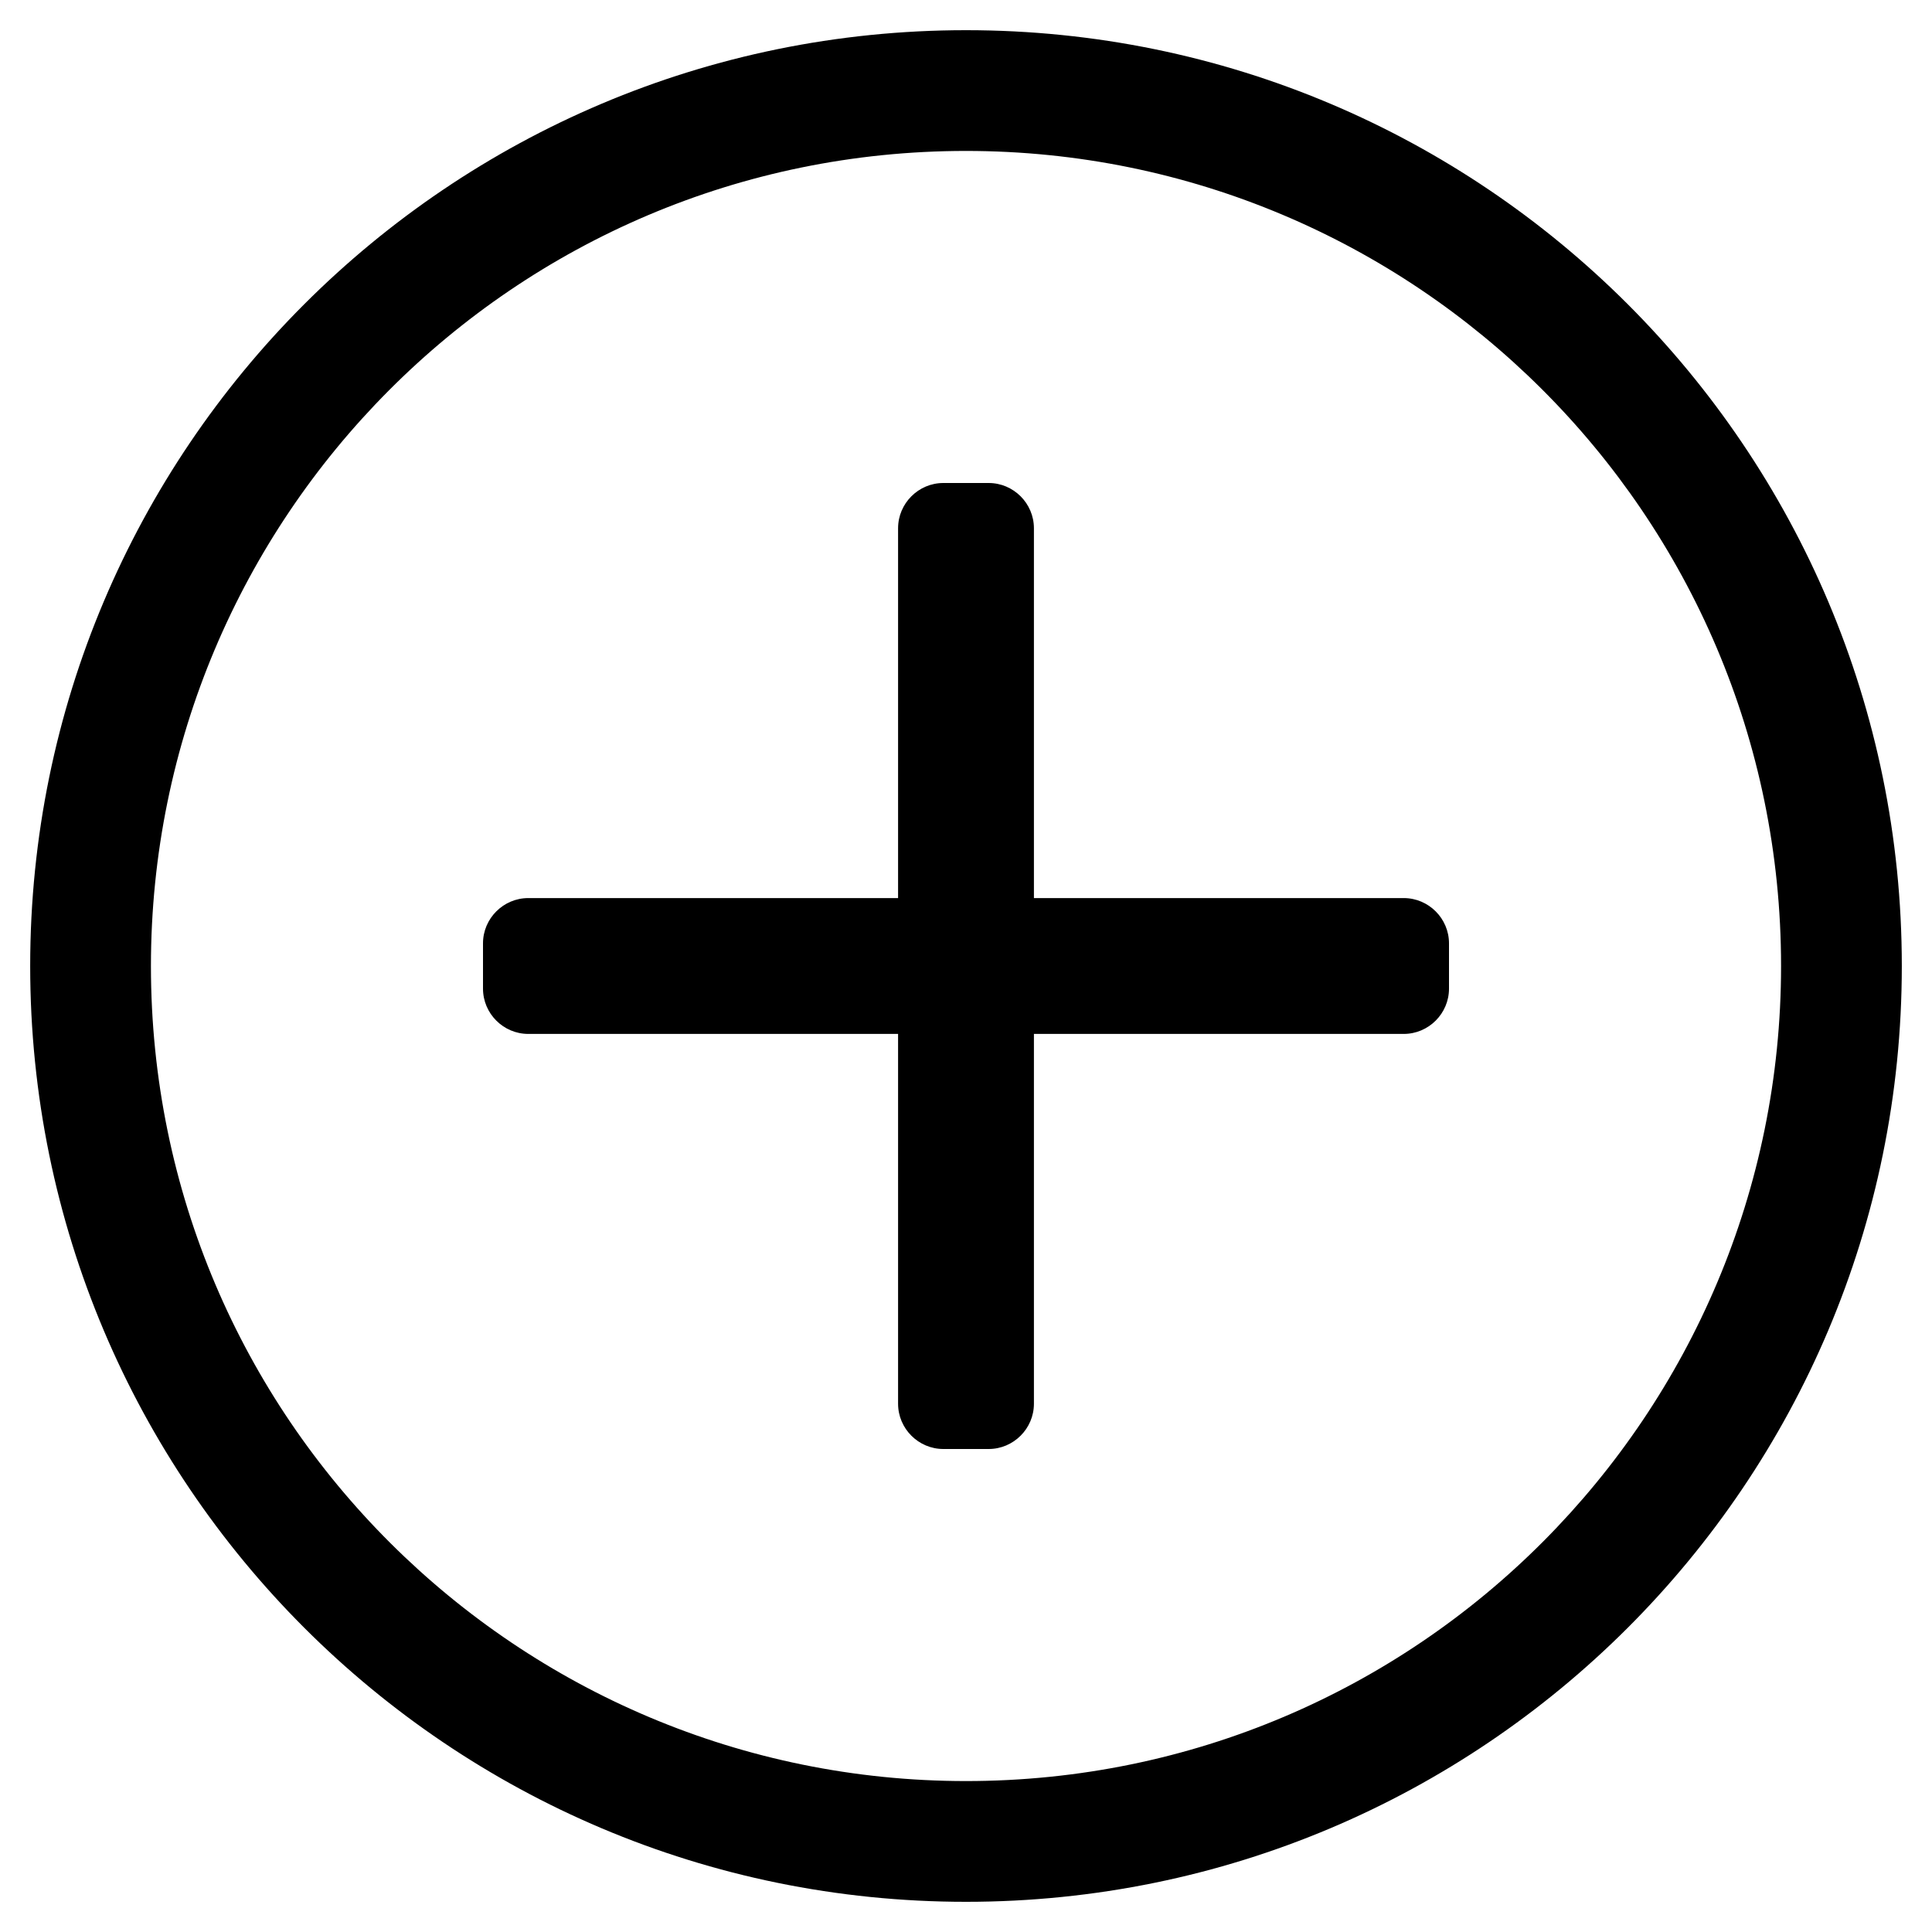
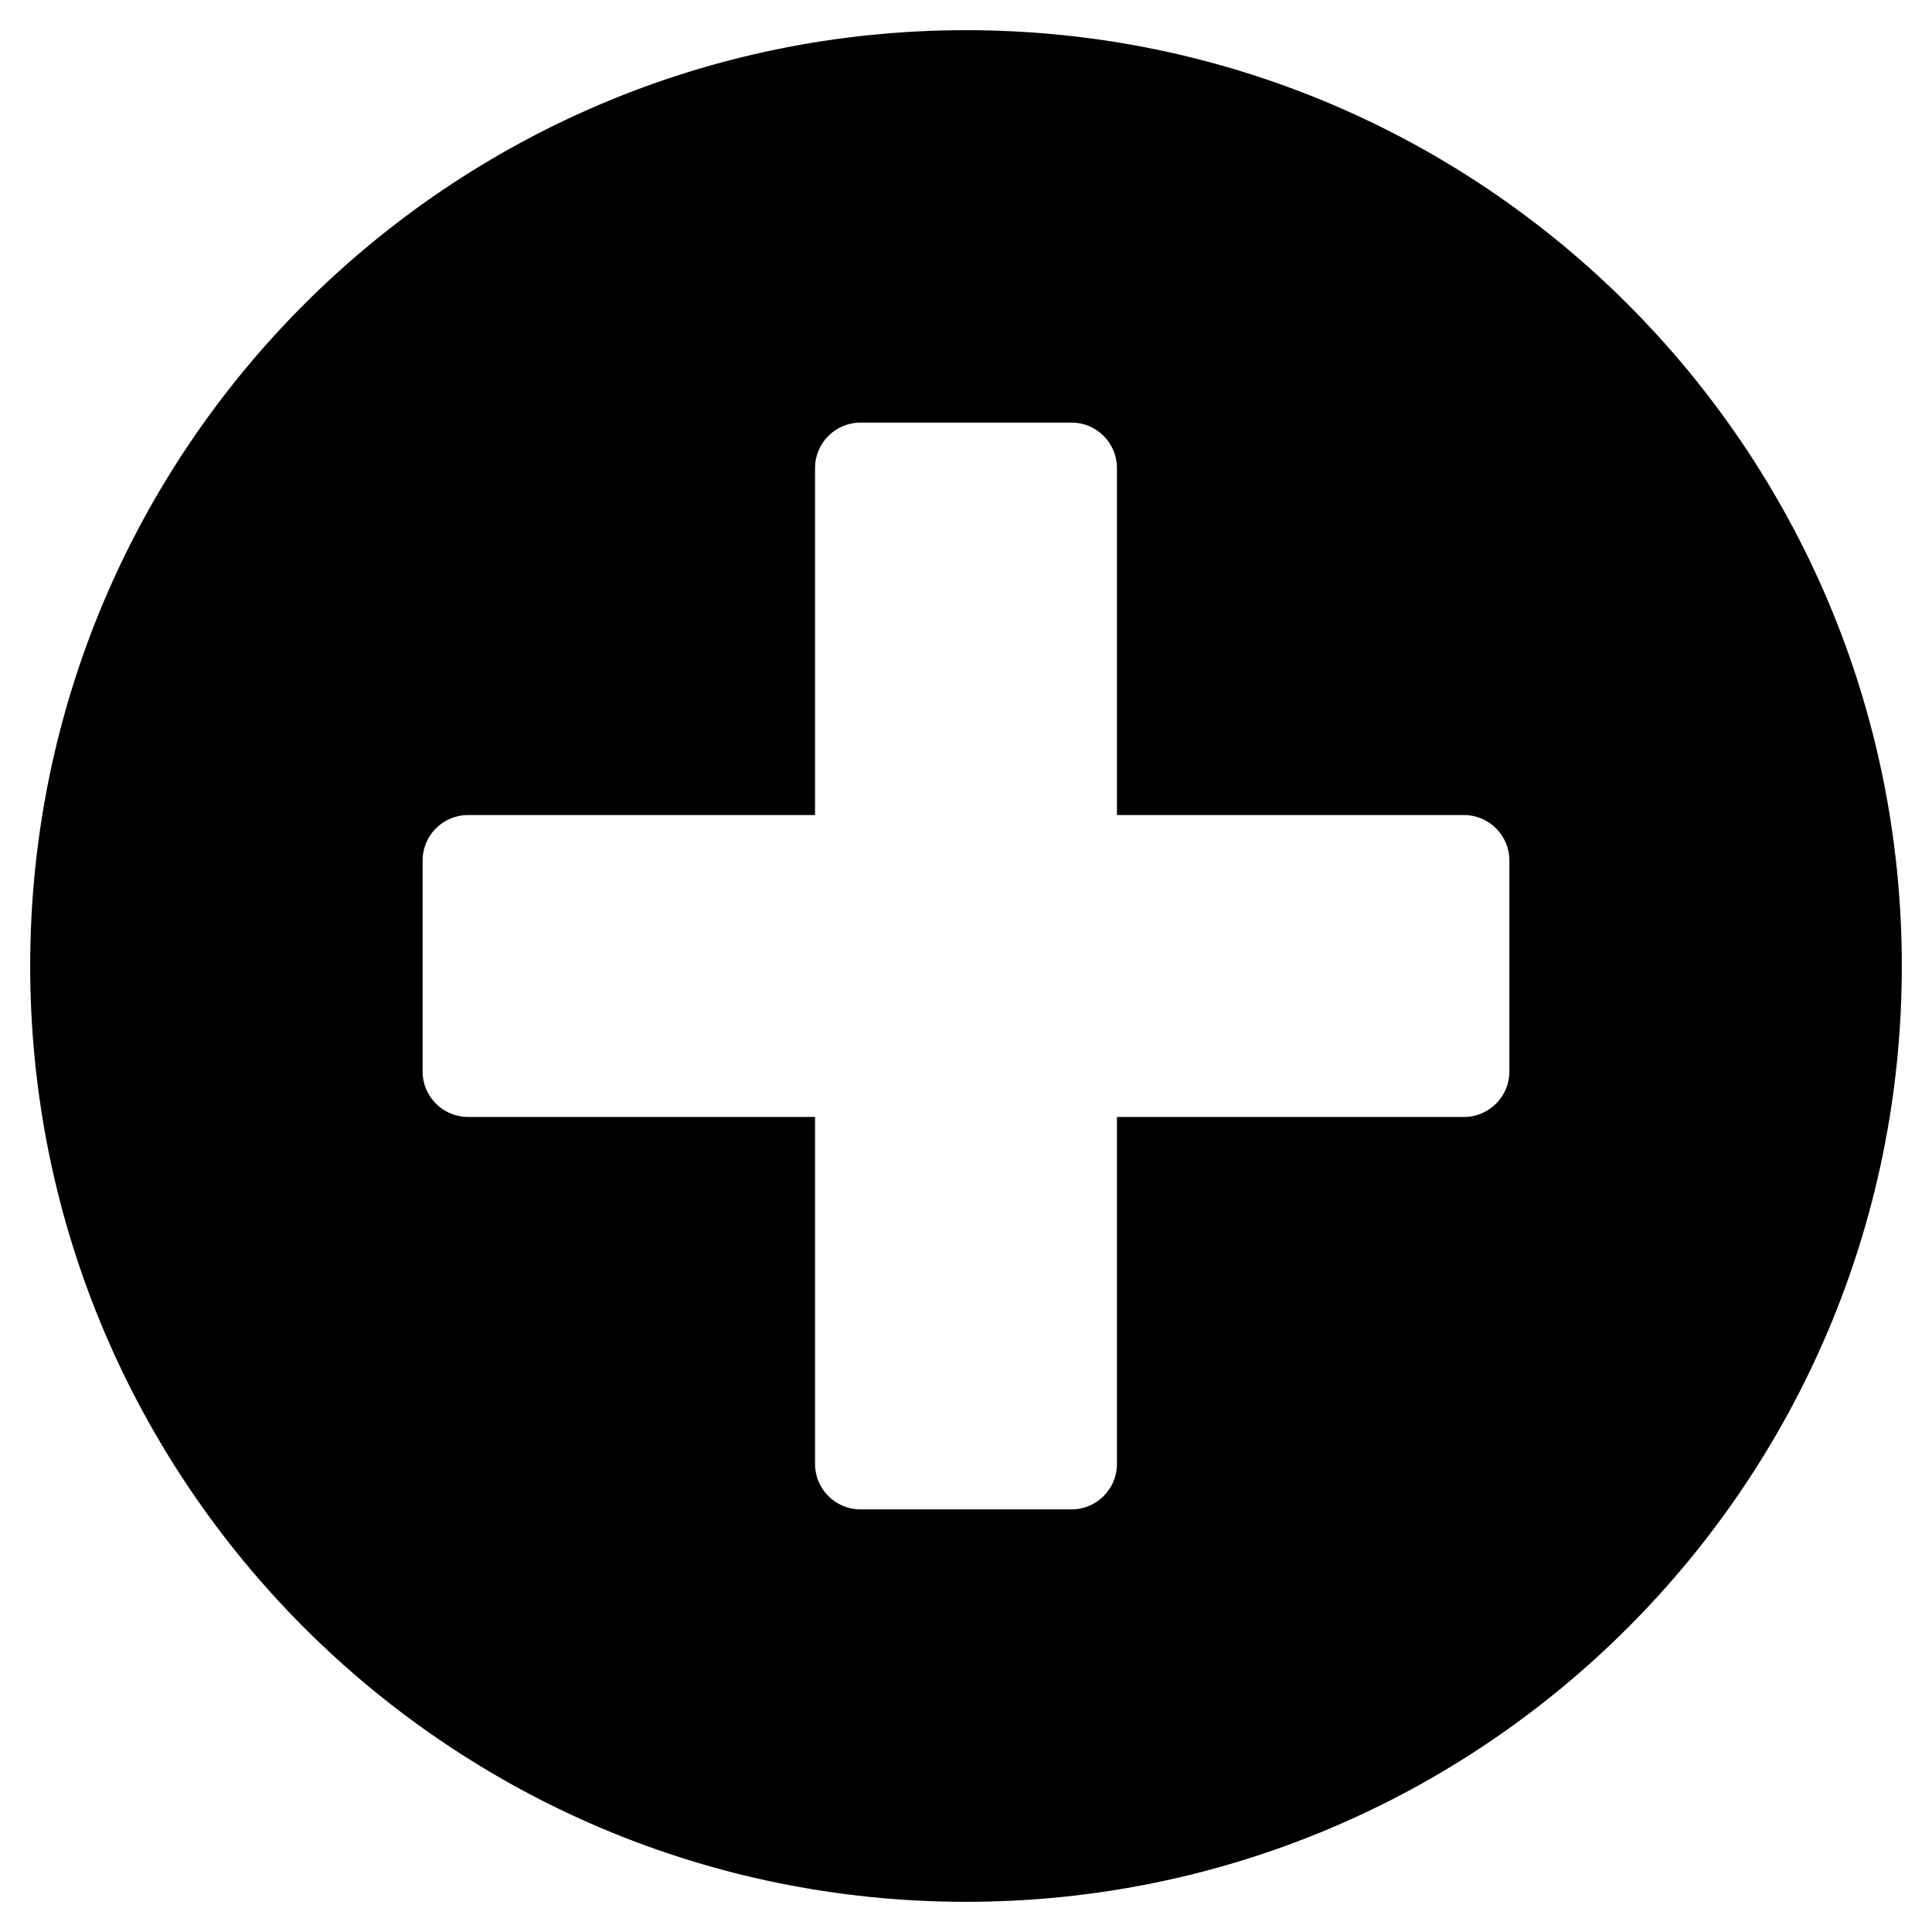
<svg xmlns="http://www.w3.org/2000/svg" viewBox="0 0 512 512">
-   <path d="M384 250v12c0 6.6-5.4 12-12 12h-98v98c0 6.6-5.4 12-12 12h-12c-6.6 0-12-5.4-12-12v-98h-98c-6.6 0-12-5.4-12-12v-12c0-6.6 5.4-12 12-12h98v-98c0-6.6 5.4-12 12-12h12c6.6 0 12 5.4 12 12v98h98c6.6 0 12 5.4 12 12zm120 6c0 137-111 248-248 248S8 393 8 256 119 8 256 8s248 111 248 248zm-32 0c0-119.9-97.3-216-216-216-119.9 0-216 97.3-216 216 0 119.9 97.3 216 216 216 119.9 0 216-97.3 216-216z" />
+   <path d="M256 8C119 8 8 119 8 256s111 248 248 248 248-111 248-248S393 8 256 8zm144 276c0 6.6-5.4 12-12 12h-92v92c0 6.6-5.4 12-12 12h-56c-6.6 0-12-5.4-12-12v-92h-92c-6.6 0-12-5.4-12-12v-56c0-6.6 5.4-12 12-12h92v-92c0-6.6 5.4-12 12-12h56c6.6 0 12 5.4 12 12v92h92c6.6 0 12 5.4 12 12v56z" />
</svg>
